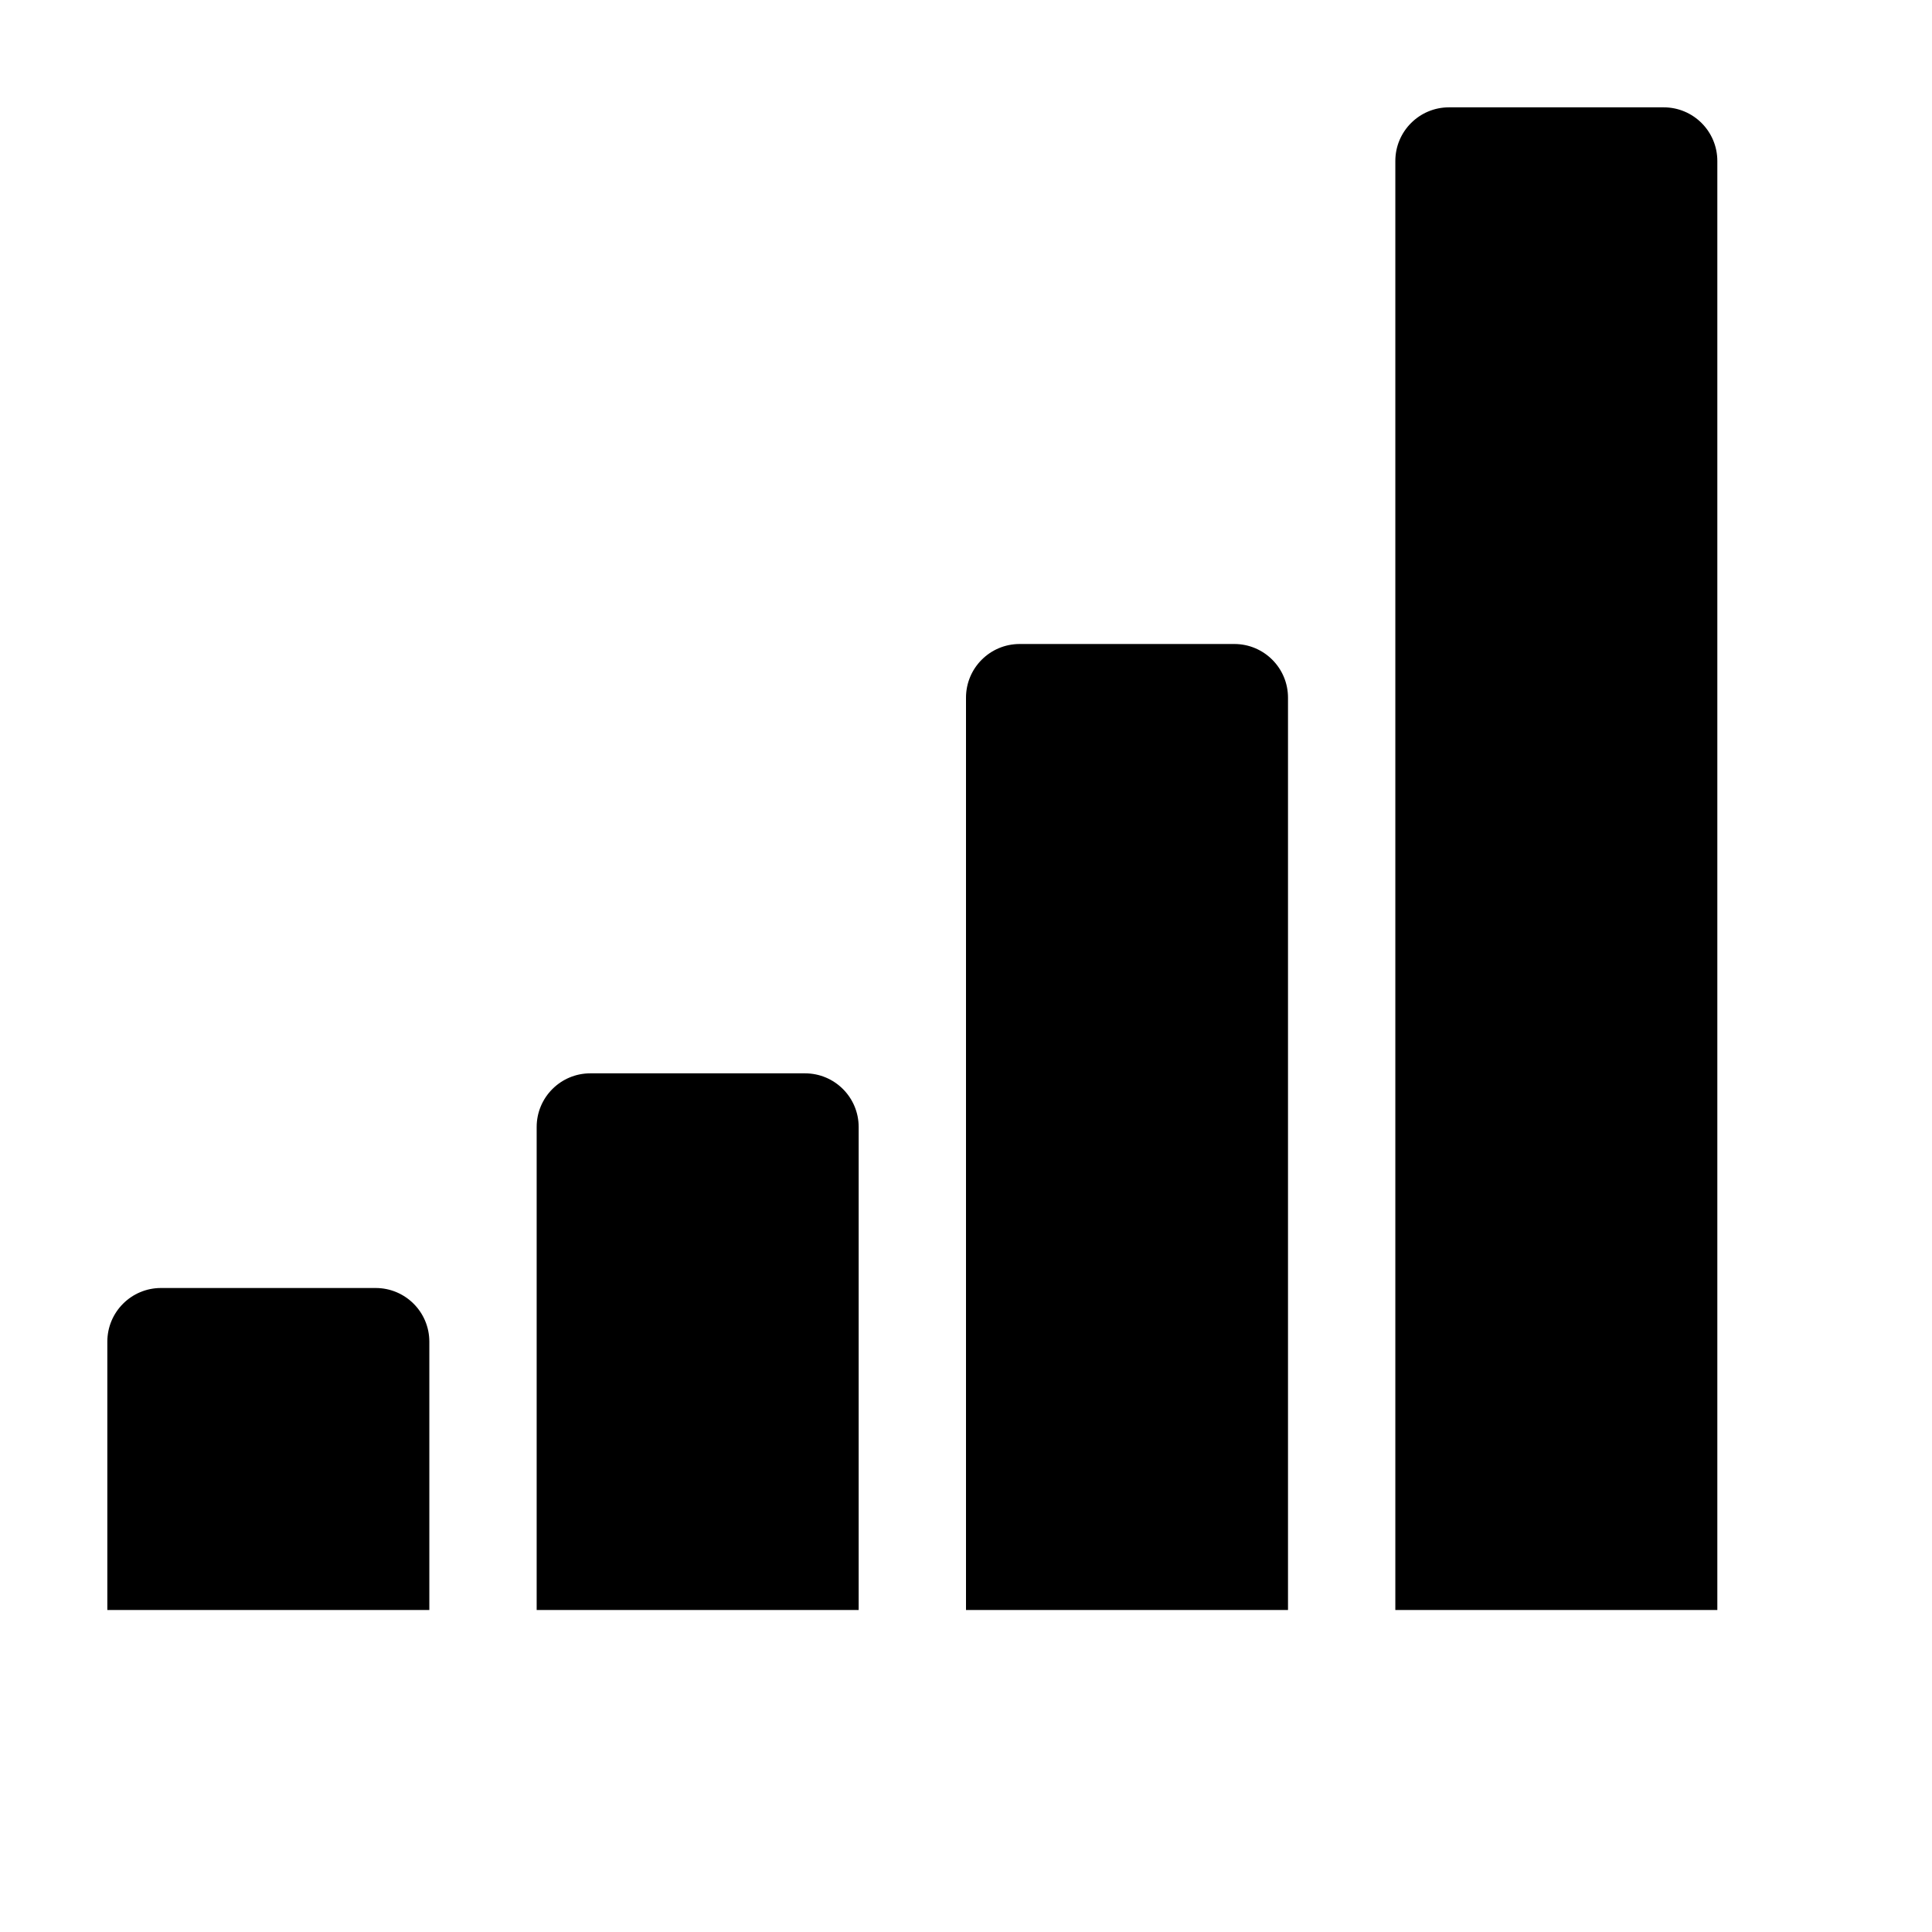
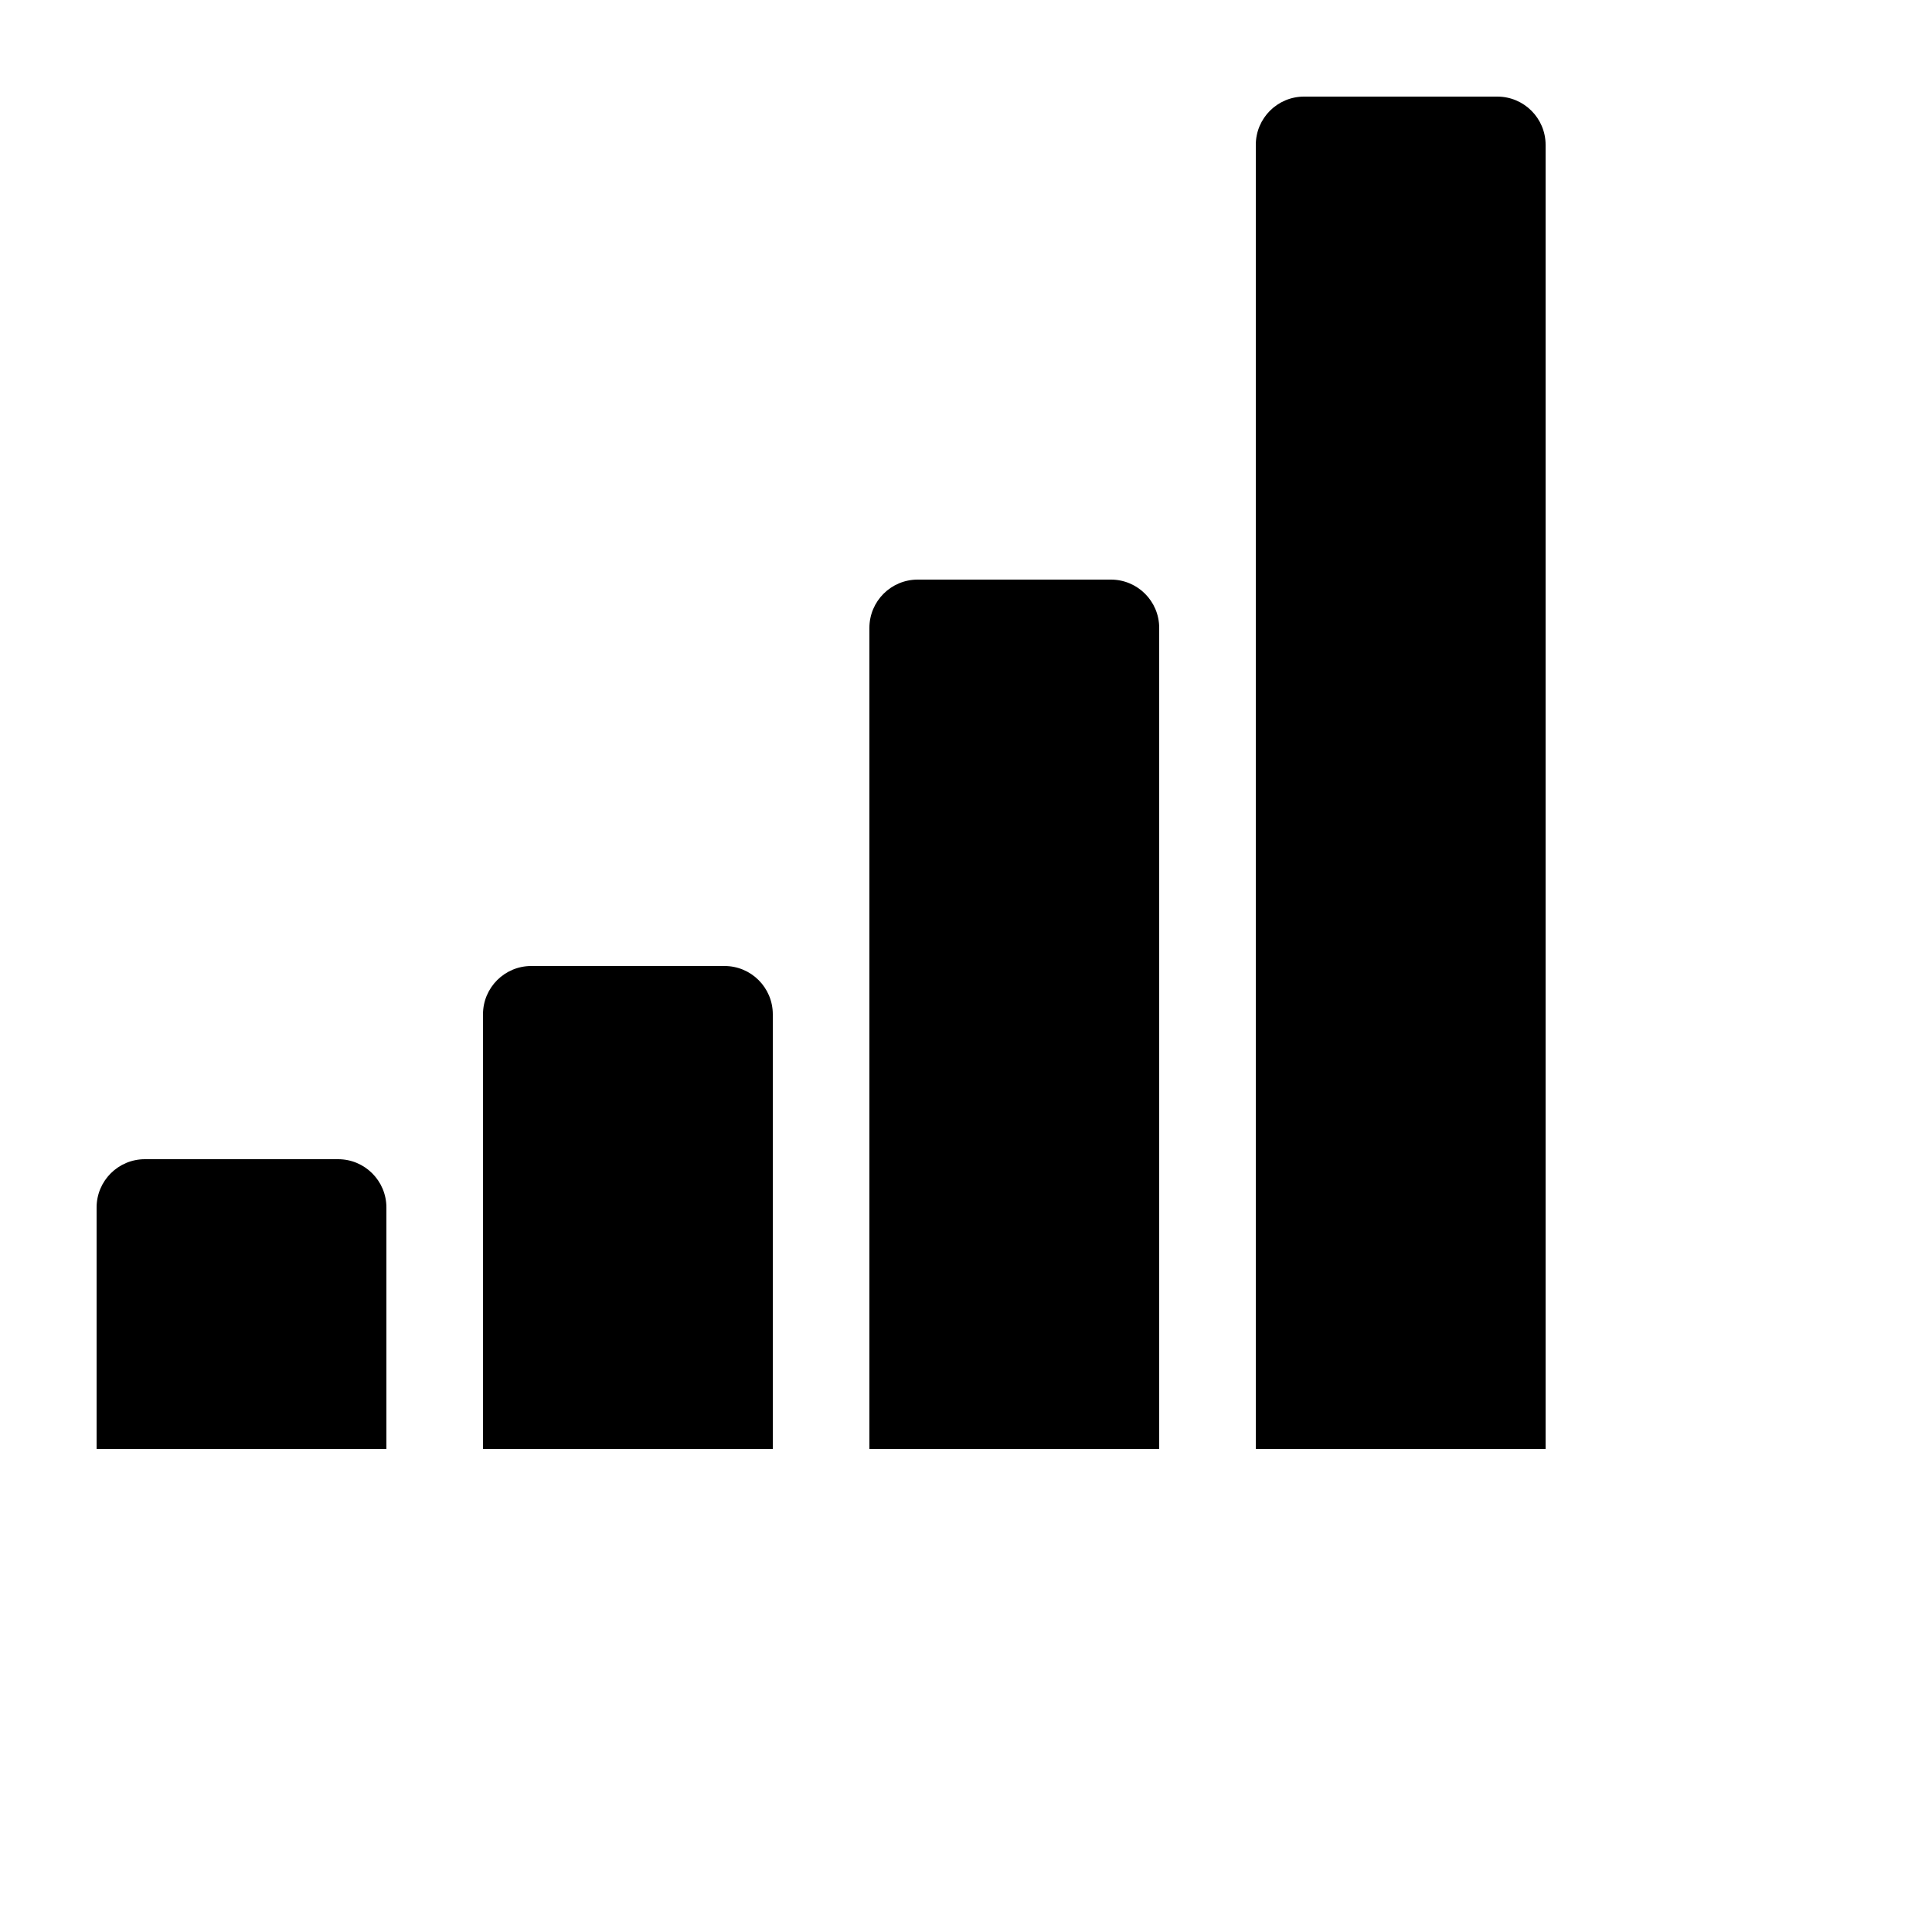
- <svg xmlns="http://www.w3.org/2000/svg" height="18" viewBox="0 0 18 18" width="18">
+ <svg xmlns="http://www.w3.org/2000/svg" height="20" viewBox="0 0 20 20" width="20">
  <g id="S2_GraphBarVertical_18_N">
    <path fill="currentColor" d="M13,1.5V15h3V1.5a.5.5,0,0,0-.5-.5h-2A.5.5,0,0,0,13,1.5Z" />
    <path fill="currentColor" d="M9,6.5V15h3V6.5a.5.5,0,0,0-.5-.5h-2A.5.5,0,0,0,9,6.5Z" />
    <path fill="currentColor" d="M5,10.5V15H8V10.5a.5.5,0,0,0-.5-.5h-2A.5.5,0,0,0,5,10.5Z" />
    <path fill="currentColor" d="M1,12.5V15H4V12.5a.5.5,0,0,0-.5-.5h-2A.5.5,0,0,0,1,12.5Z" />
  </g>
</svg>
